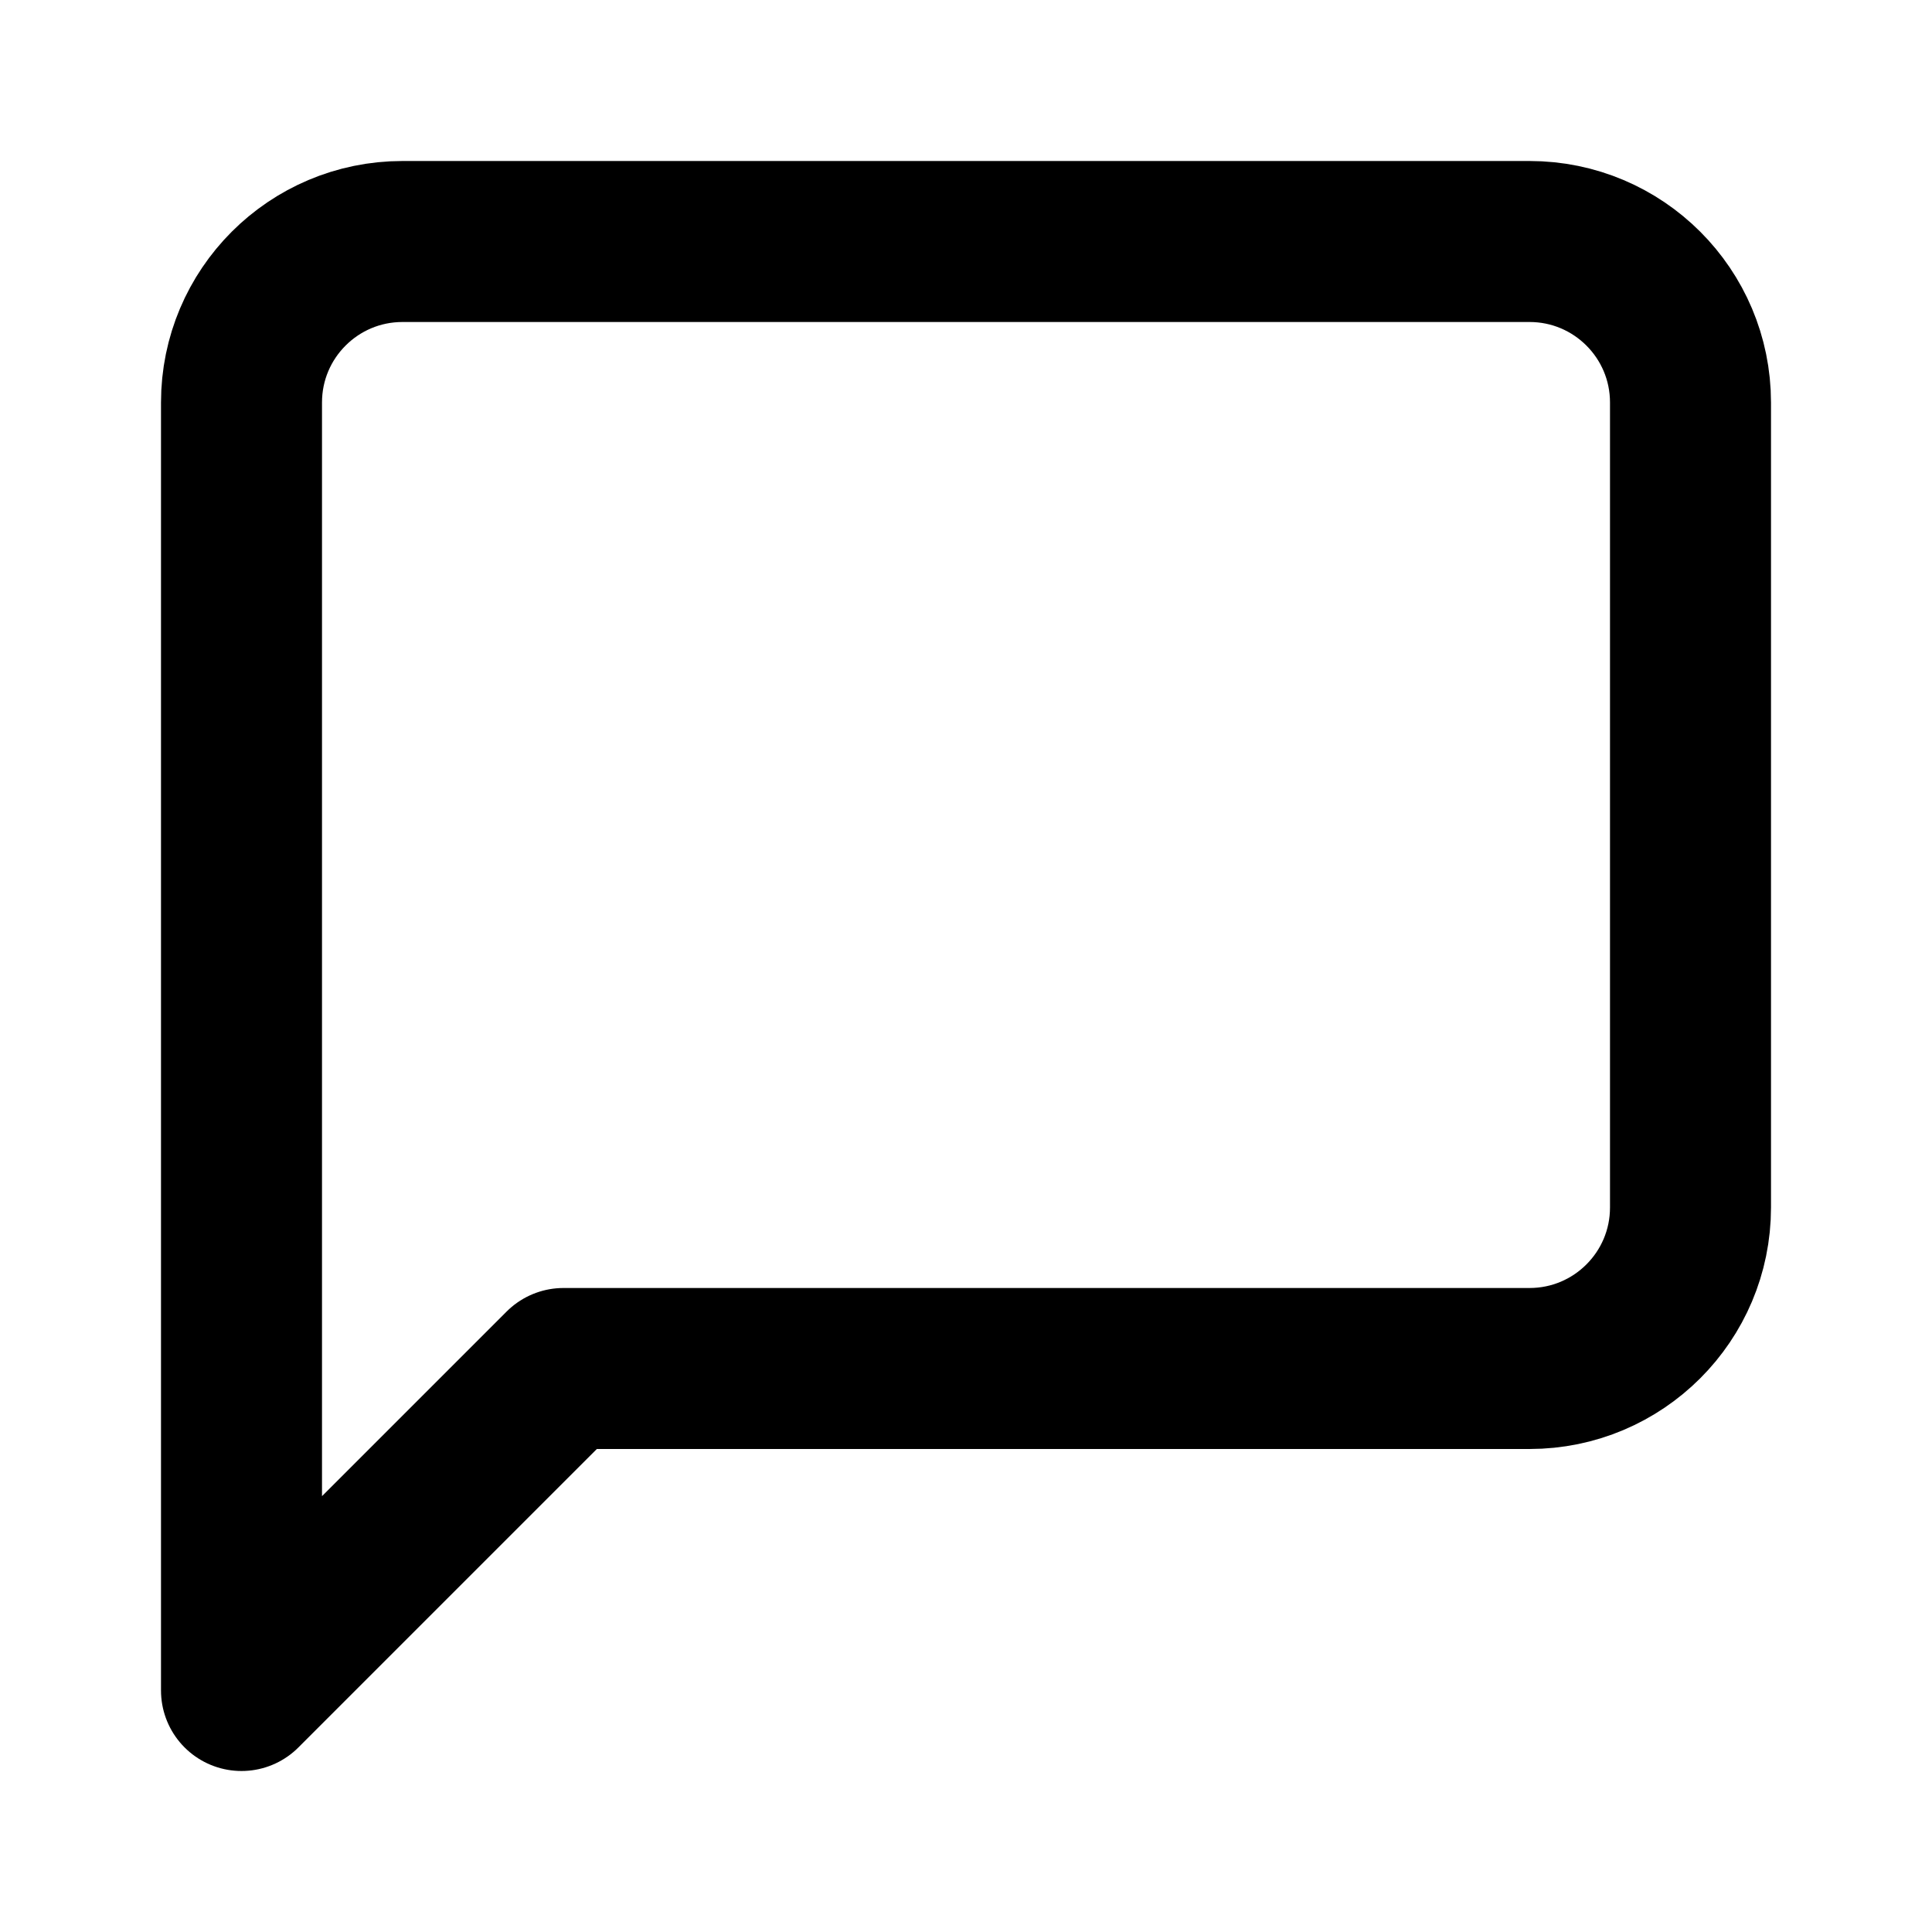
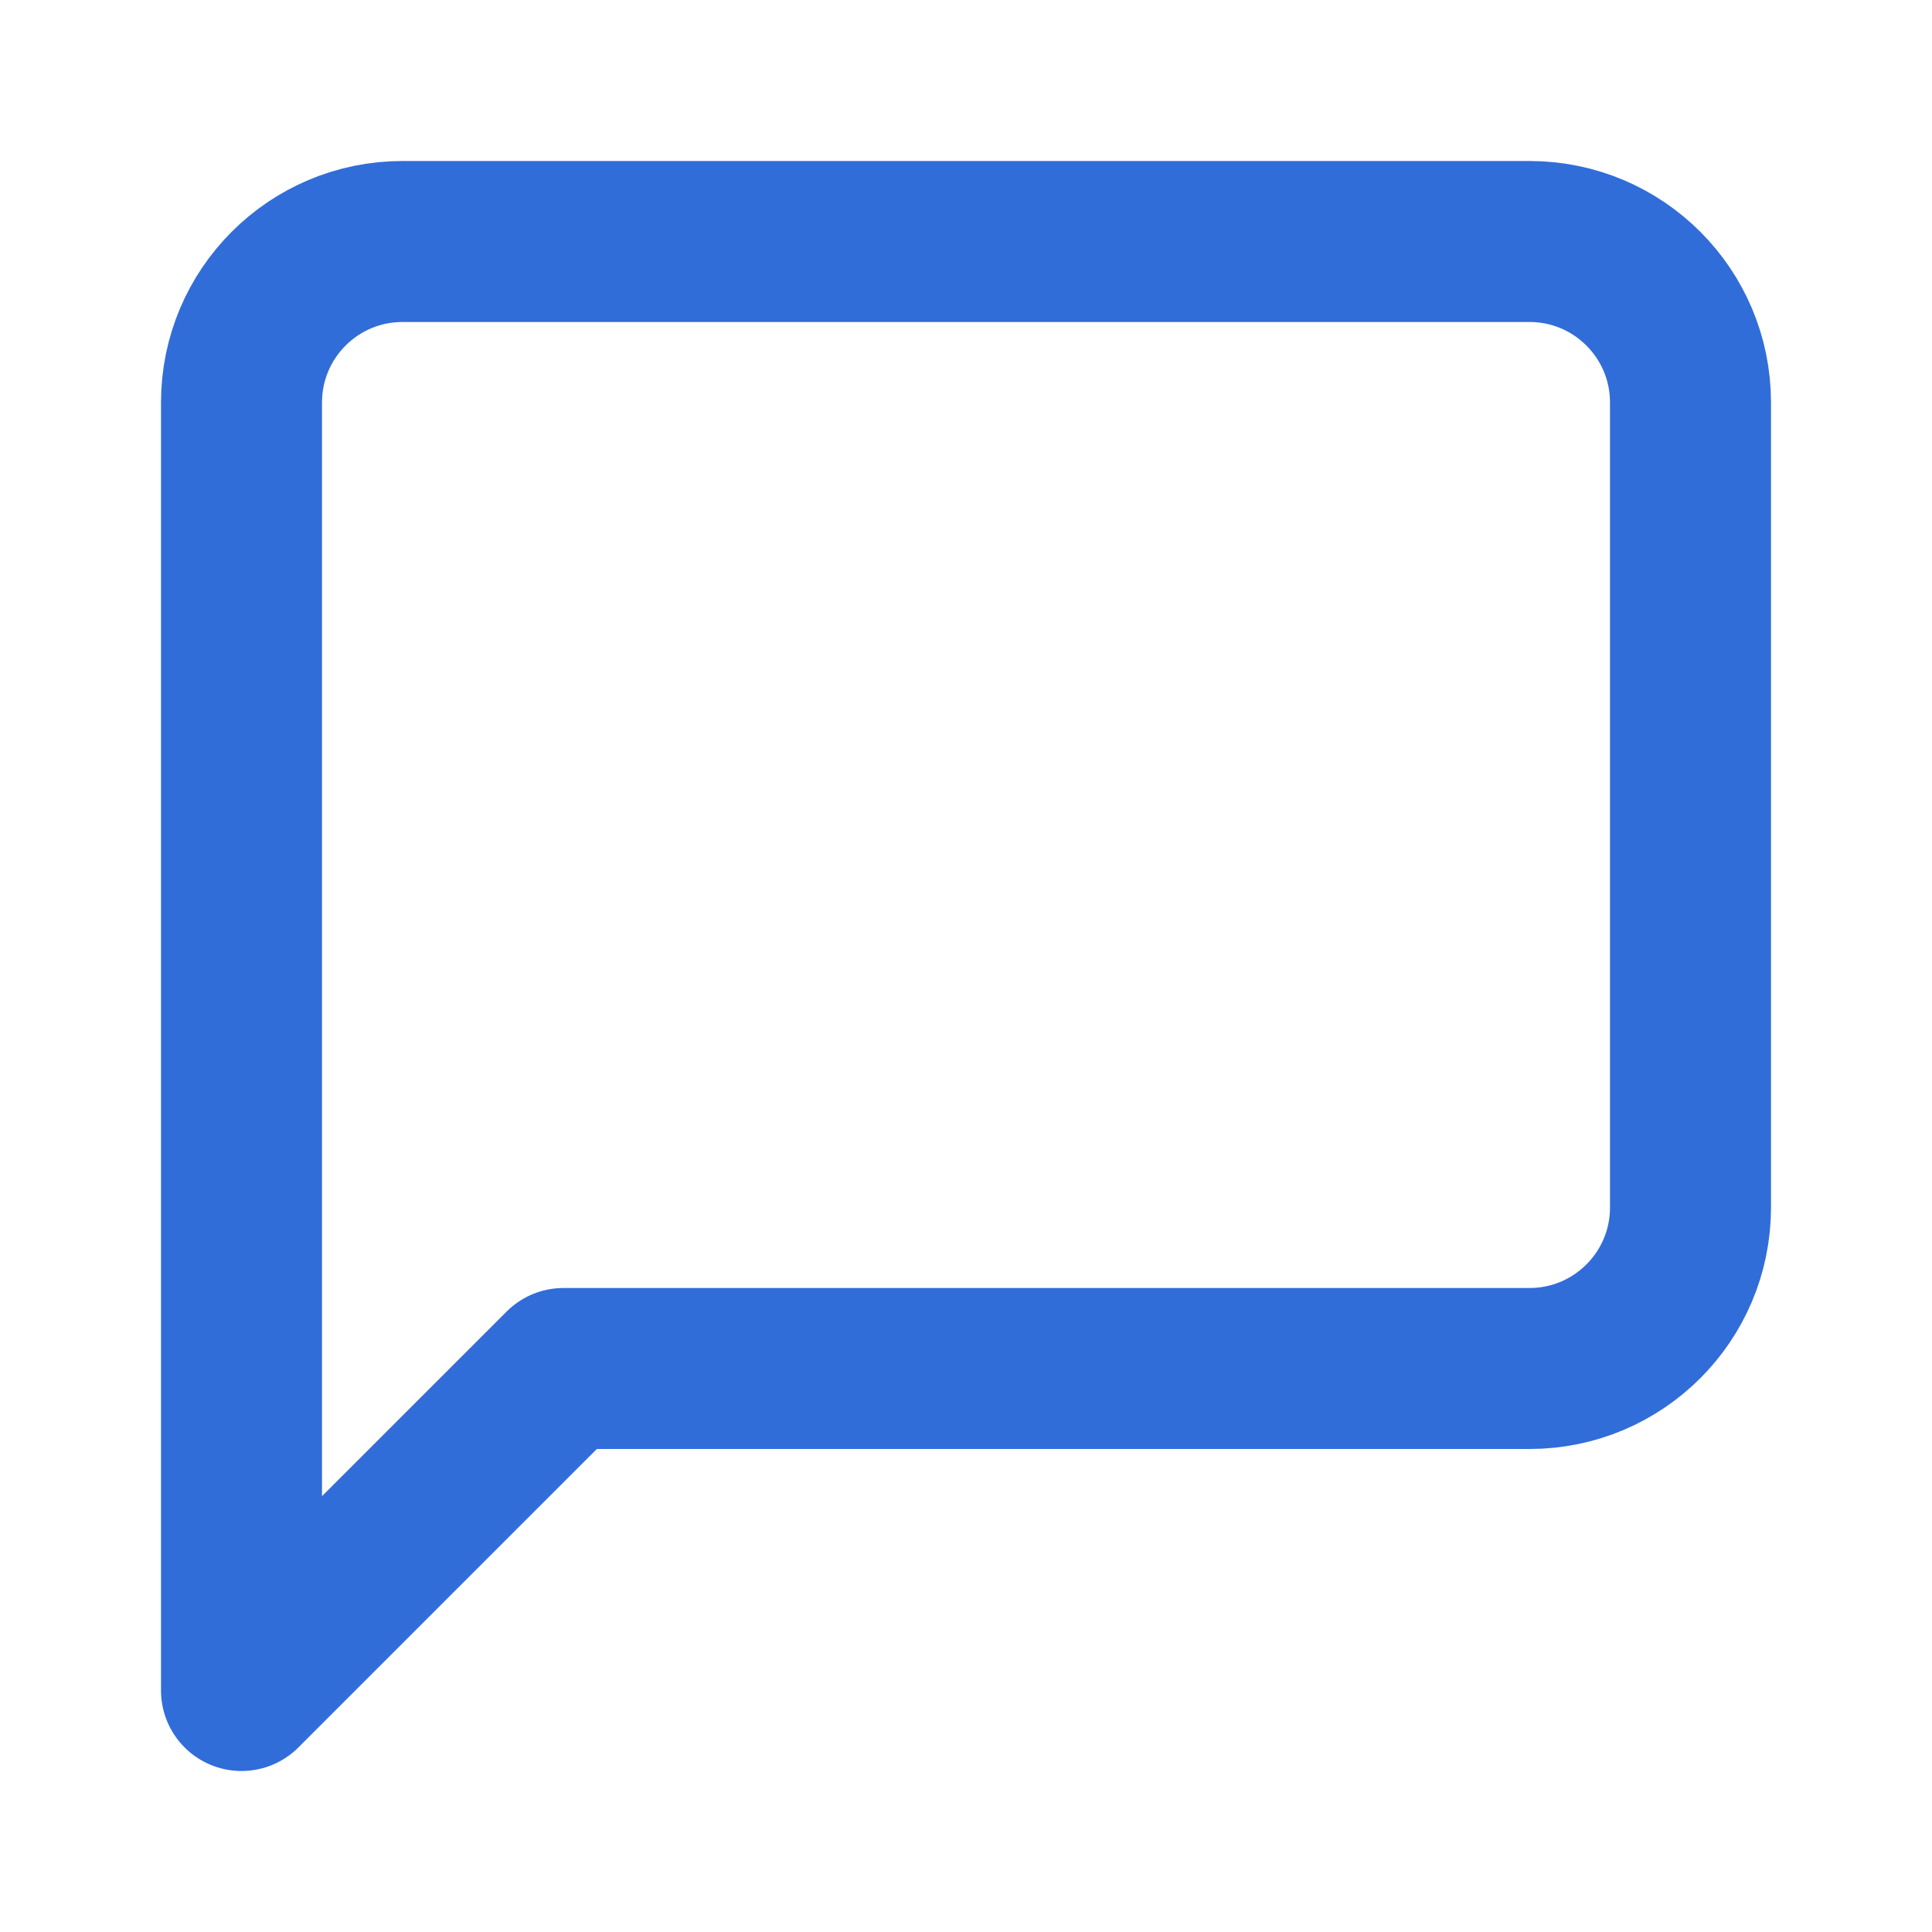
- <svg xmlns="http://www.w3.org/2000/svg" width="24" height="24" viewBox="0 0 24 24" fill="none" stroke="currentColor" stroke-width="2" stroke-linecap="round" stroke-linejoin="round" class="feather feather-message-square">
+ <svg xmlns="http://www.w3.org/2000/svg" width="24" height="24" viewBox="0 0 24 24" fill="none" stroke="#316dd9" stroke-width="2" stroke-linecap="round" stroke-linejoin="round" class="feather feather-message-square">
  <path d="M21 15a2 2 0 0 1-2 2H7l-4 4V5a2 2 0 0 1 2-2h14a2 2 0 0 1 2 2z" />
</svg>
